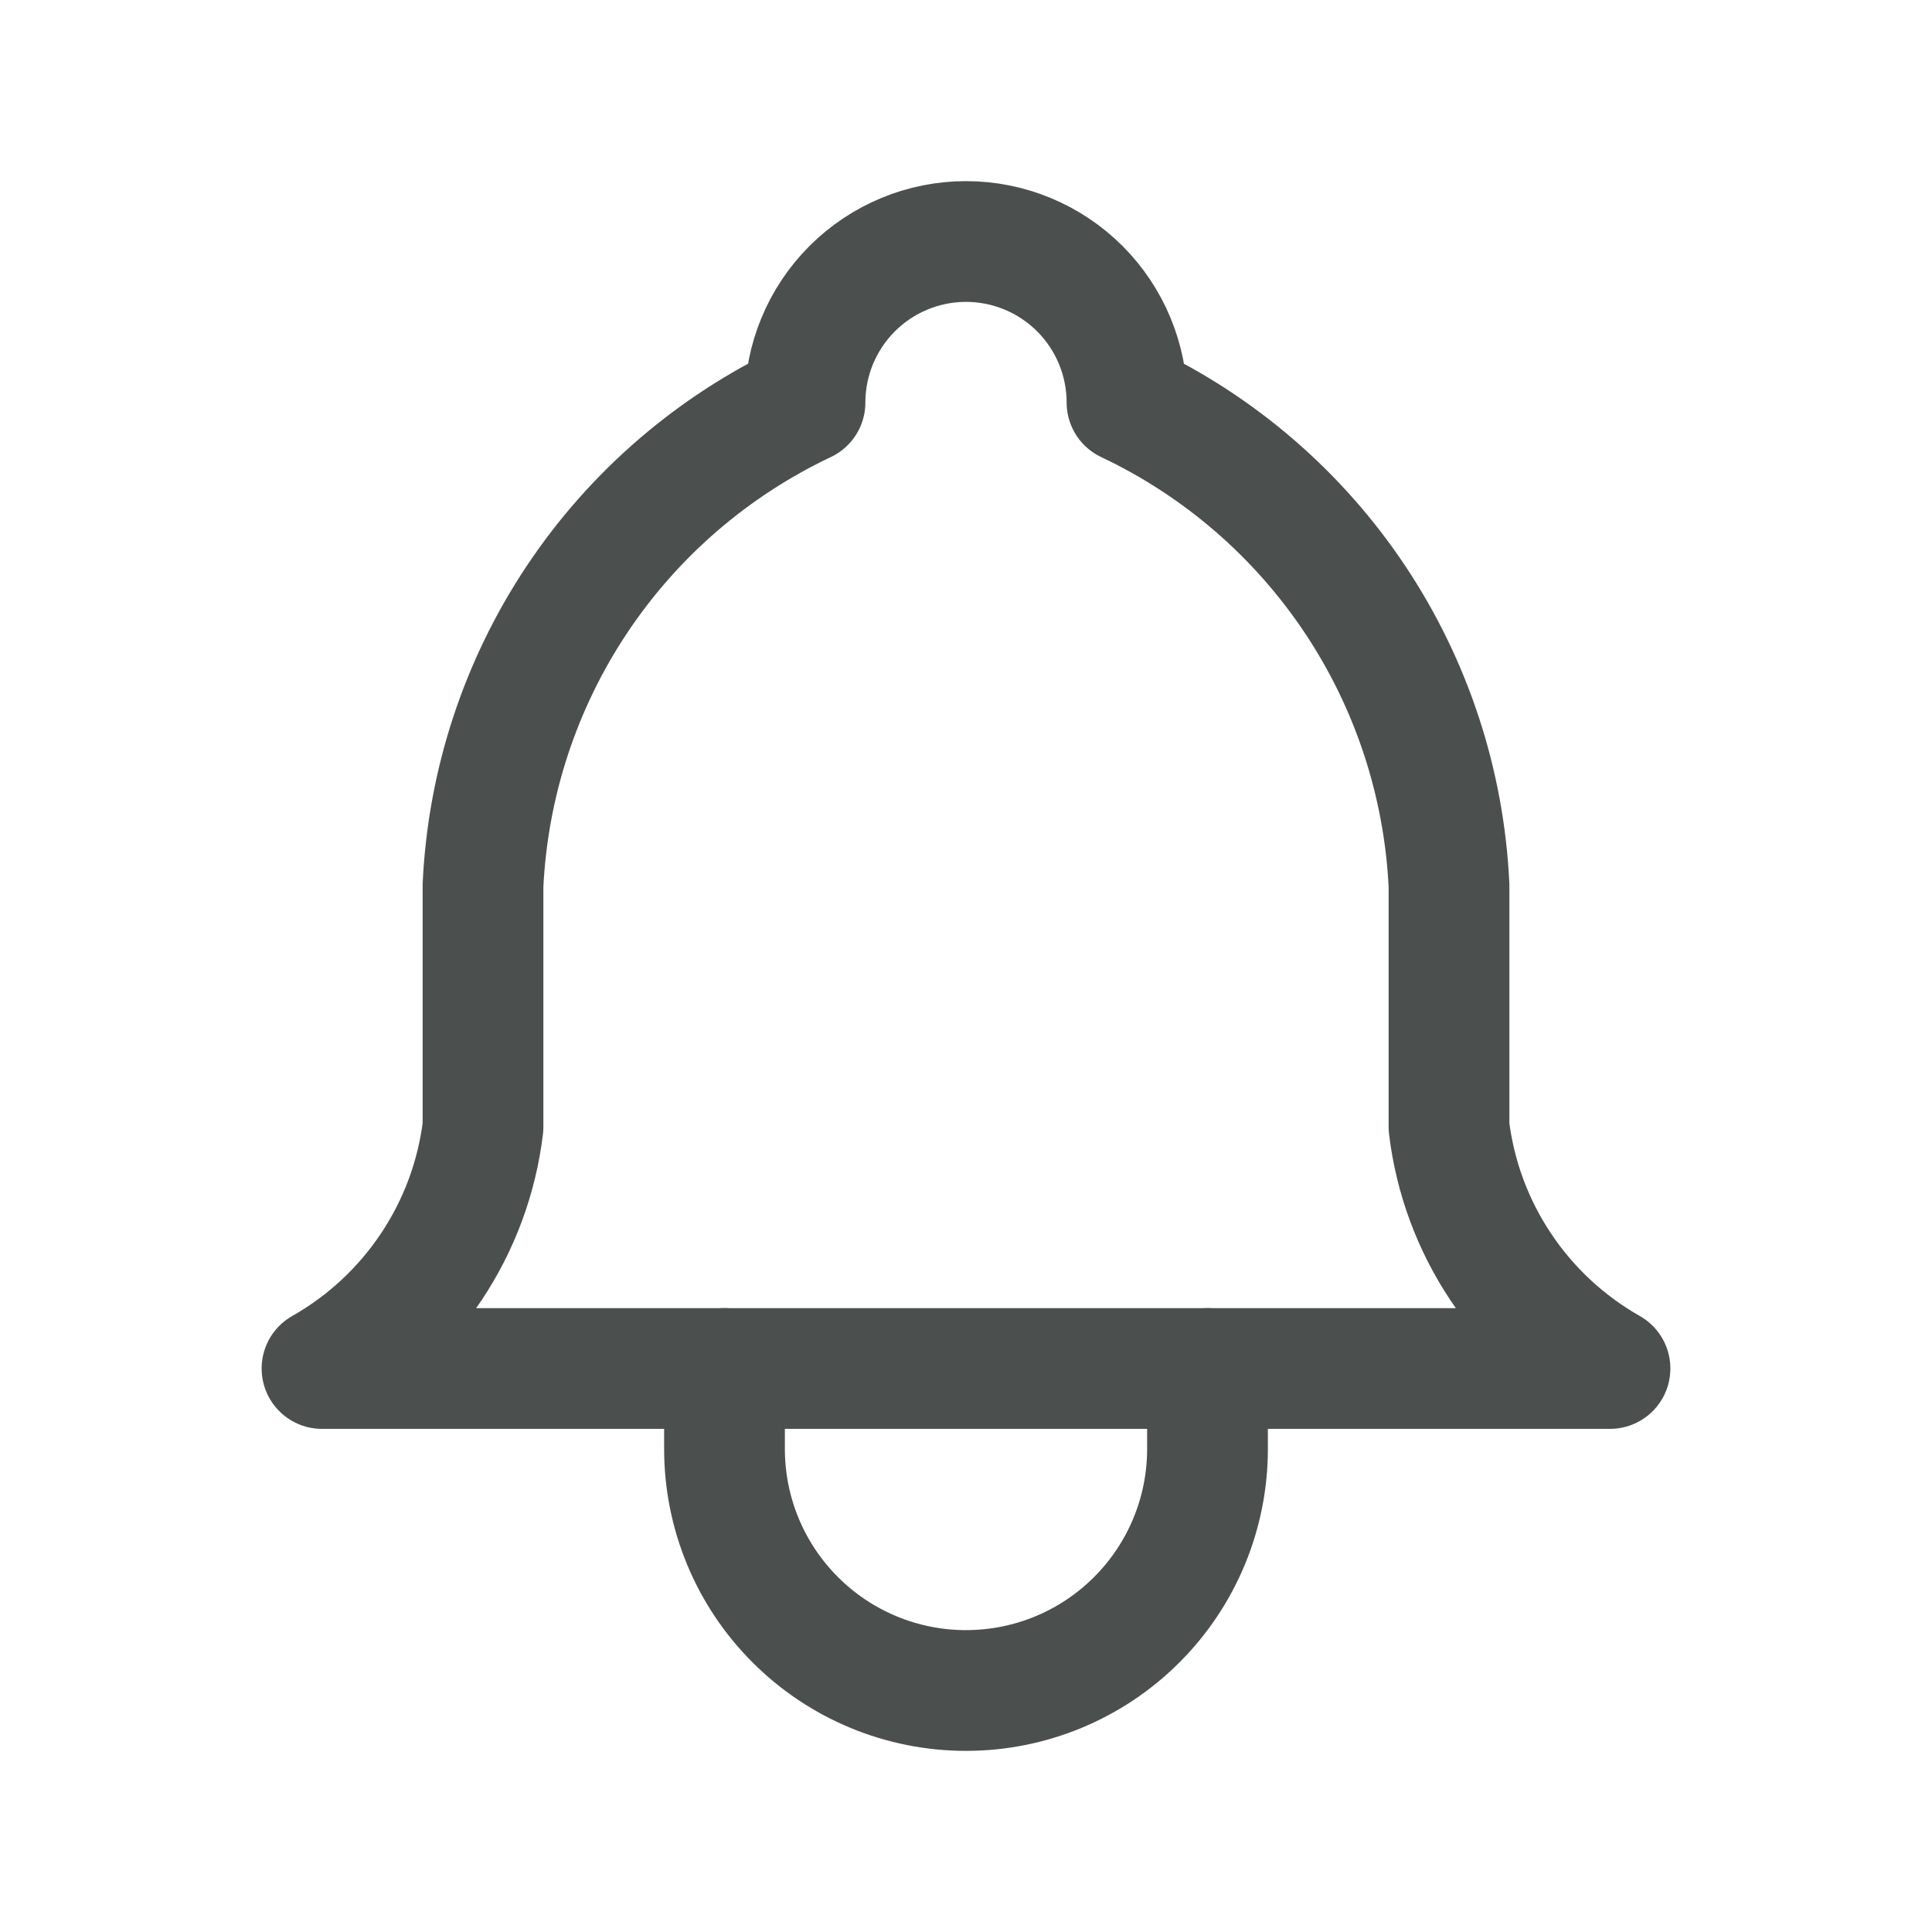
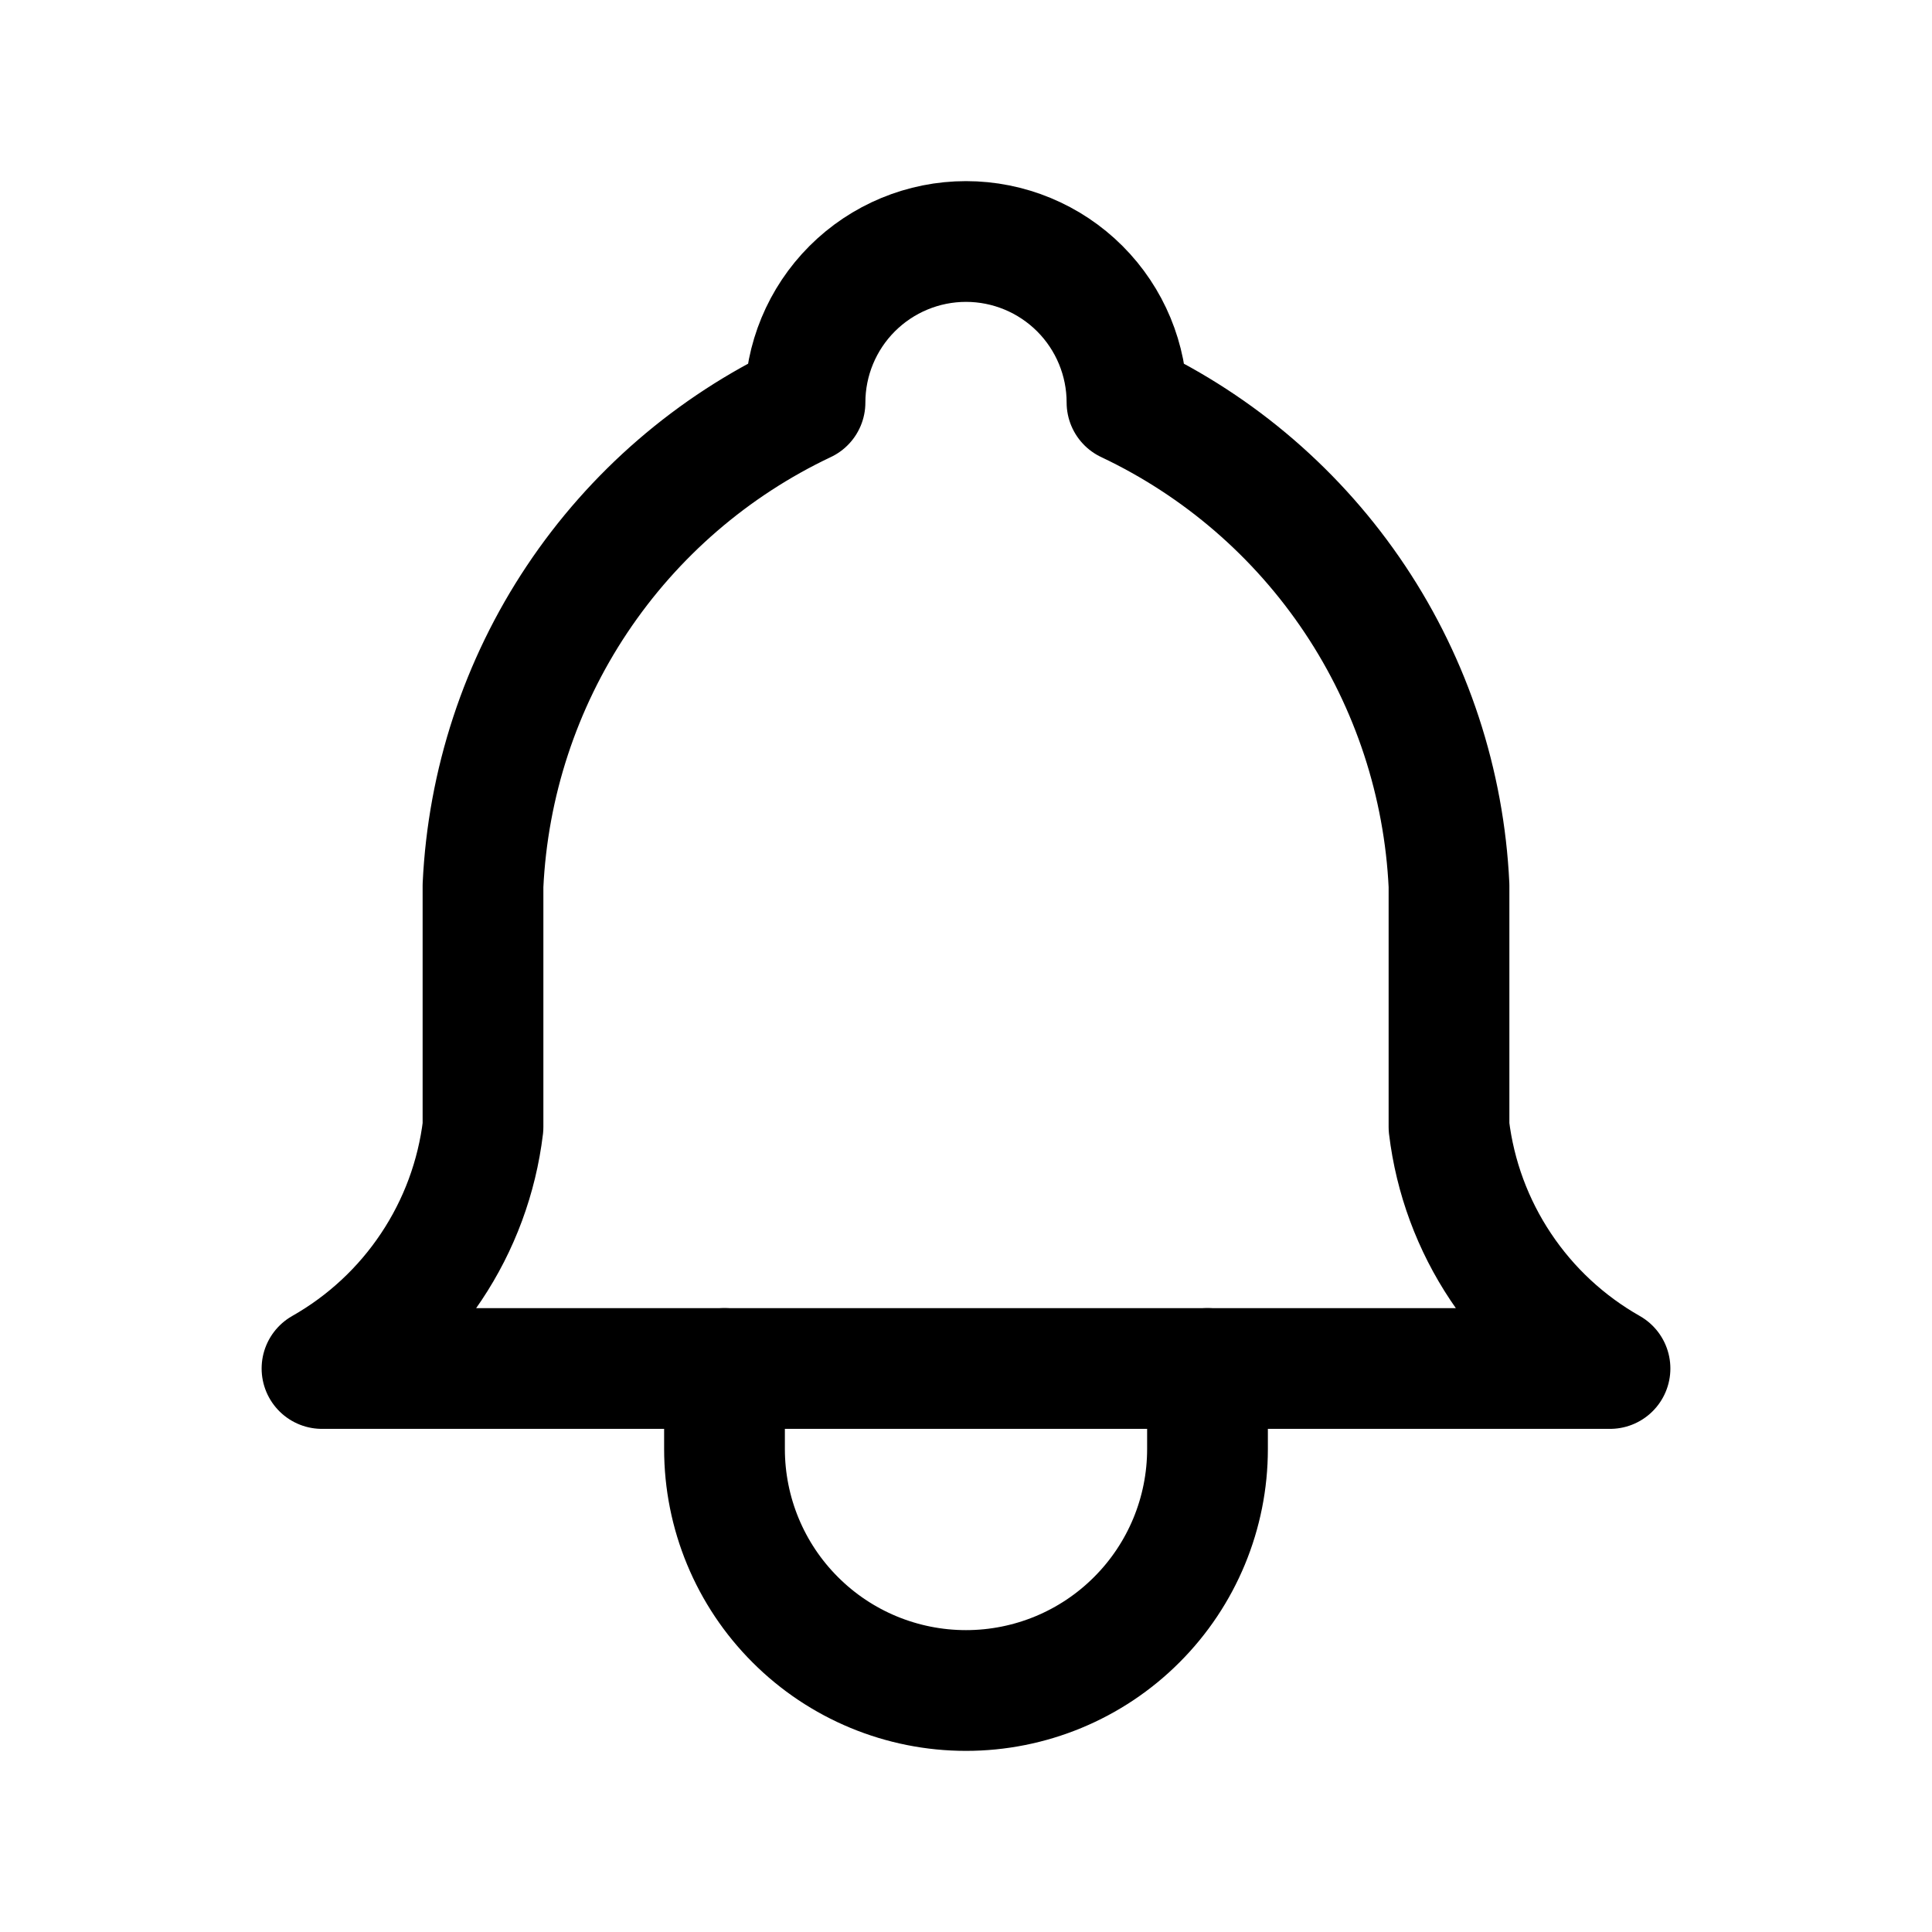
<svg xmlns="http://www.w3.org/2000/svg" width="24" height="24" viewBox="0 0 24 24" fill="none">
-   <path d="M9 17V18C9 18.796 9.316 19.559 9.879 20.121C10.441 20.684 11.204 21 12 21C12.796 21 13.559 20.684 14.121 20.121C14.684 19.559 15 18.796 15 18V17" stroke="#4B504E" stroke-width="1.5" stroke-linecap="round" stroke-linejoin="round" />
-   <path d="M10 5C10 4.47 10.211 3.961 10.586 3.586C10.961 3.211 11.47 3 12 3C12.53 3 13.039 3.211 13.414 3.586C13.789 3.961 14 4.47 14 5C15.148 5.543 16.127 6.388 16.832 7.445C17.537 8.502 17.94 9.731 18 11V14C18.075 14.622 18.295 15.217 18.643 15.738C18.99 16.259 19.455 16.691 20 17H4C4.545 16.691 5.01 16.259 5.357 15.738C5.705 15.217 5.925 14.622 6 14V11C6.06 9.731 6.463 8.502 7.168 7.445C7.873 6.388 8.852 5.543 10 5" stroke="#4B504E" stroke-width="1.5" stroke-linecap="round" stroke-linejoin="round" />
+   <path d="M9 17V18C9 18.796 9.316 19.559 9.879 20.121C10.441 20.684 11.204 21 12 21C12.796 21 13.559 20.684 14.121 20.121C14.684 19.559 15 18.796 15 18V17" stroke="currentColor" stroke-width="1.5" stroke-linecap="round" stroke-linejoin="round" />
+   <path d="M10 5C10 4.47 10.211 3.961 10.586 3.586C10.961 3.211 11.47 3 12 3C12.53 3 13.039 3.211 13.414 3.586C13.789 3.961 14 4.47 14 5C15.148 5.543 16.127 6.388 16.832 7.445C17.537 8.502 17.94 9.731 18 11V14C18.075 14.622 18.295 15.217 18.643 15.738C18.99 16.259 19.455 16.691 20 17H4C4.545 16.691 5.01 16.259 5.357 15.738C5.705 15.217 5.925 14.622 6 14V11C6.06 9.731 6.463 8.502 7.168 7.445C7.873 6.388 8.852 5.543 10 5" stroke="currentColor" stroke-width="1.5" stroke-linecap="round" stroke-linejoin="round" />
</svg>
